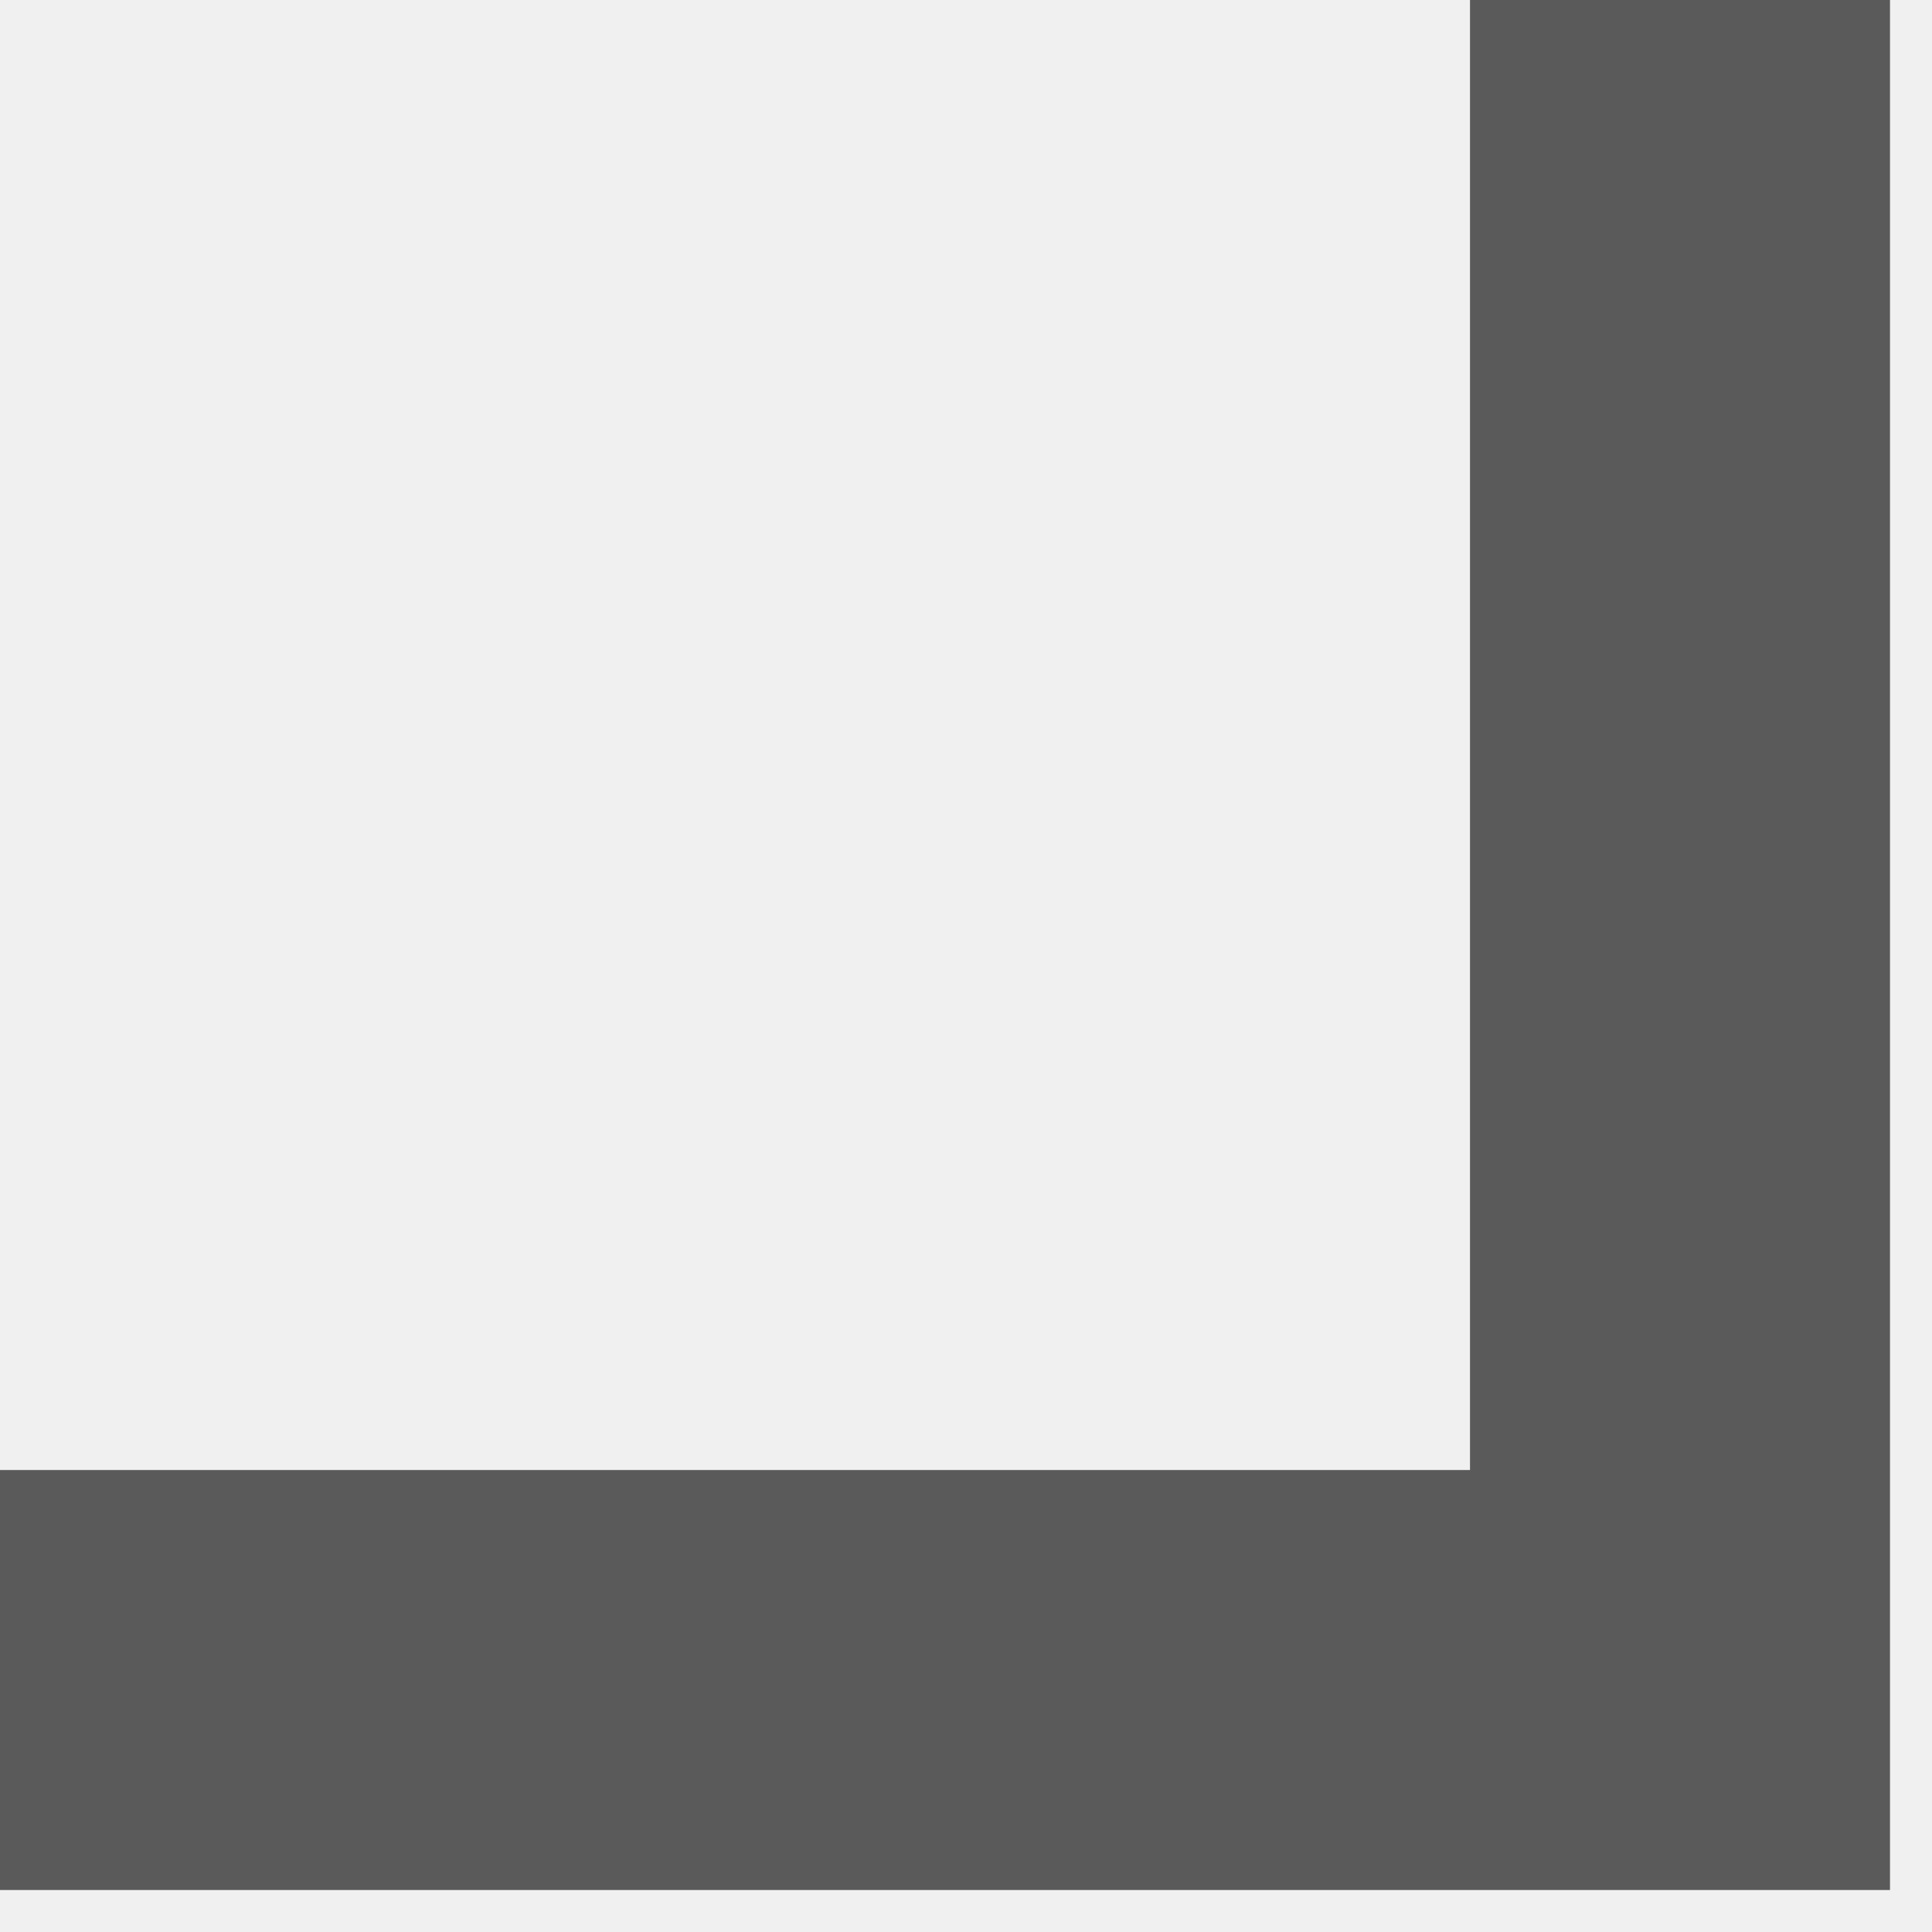
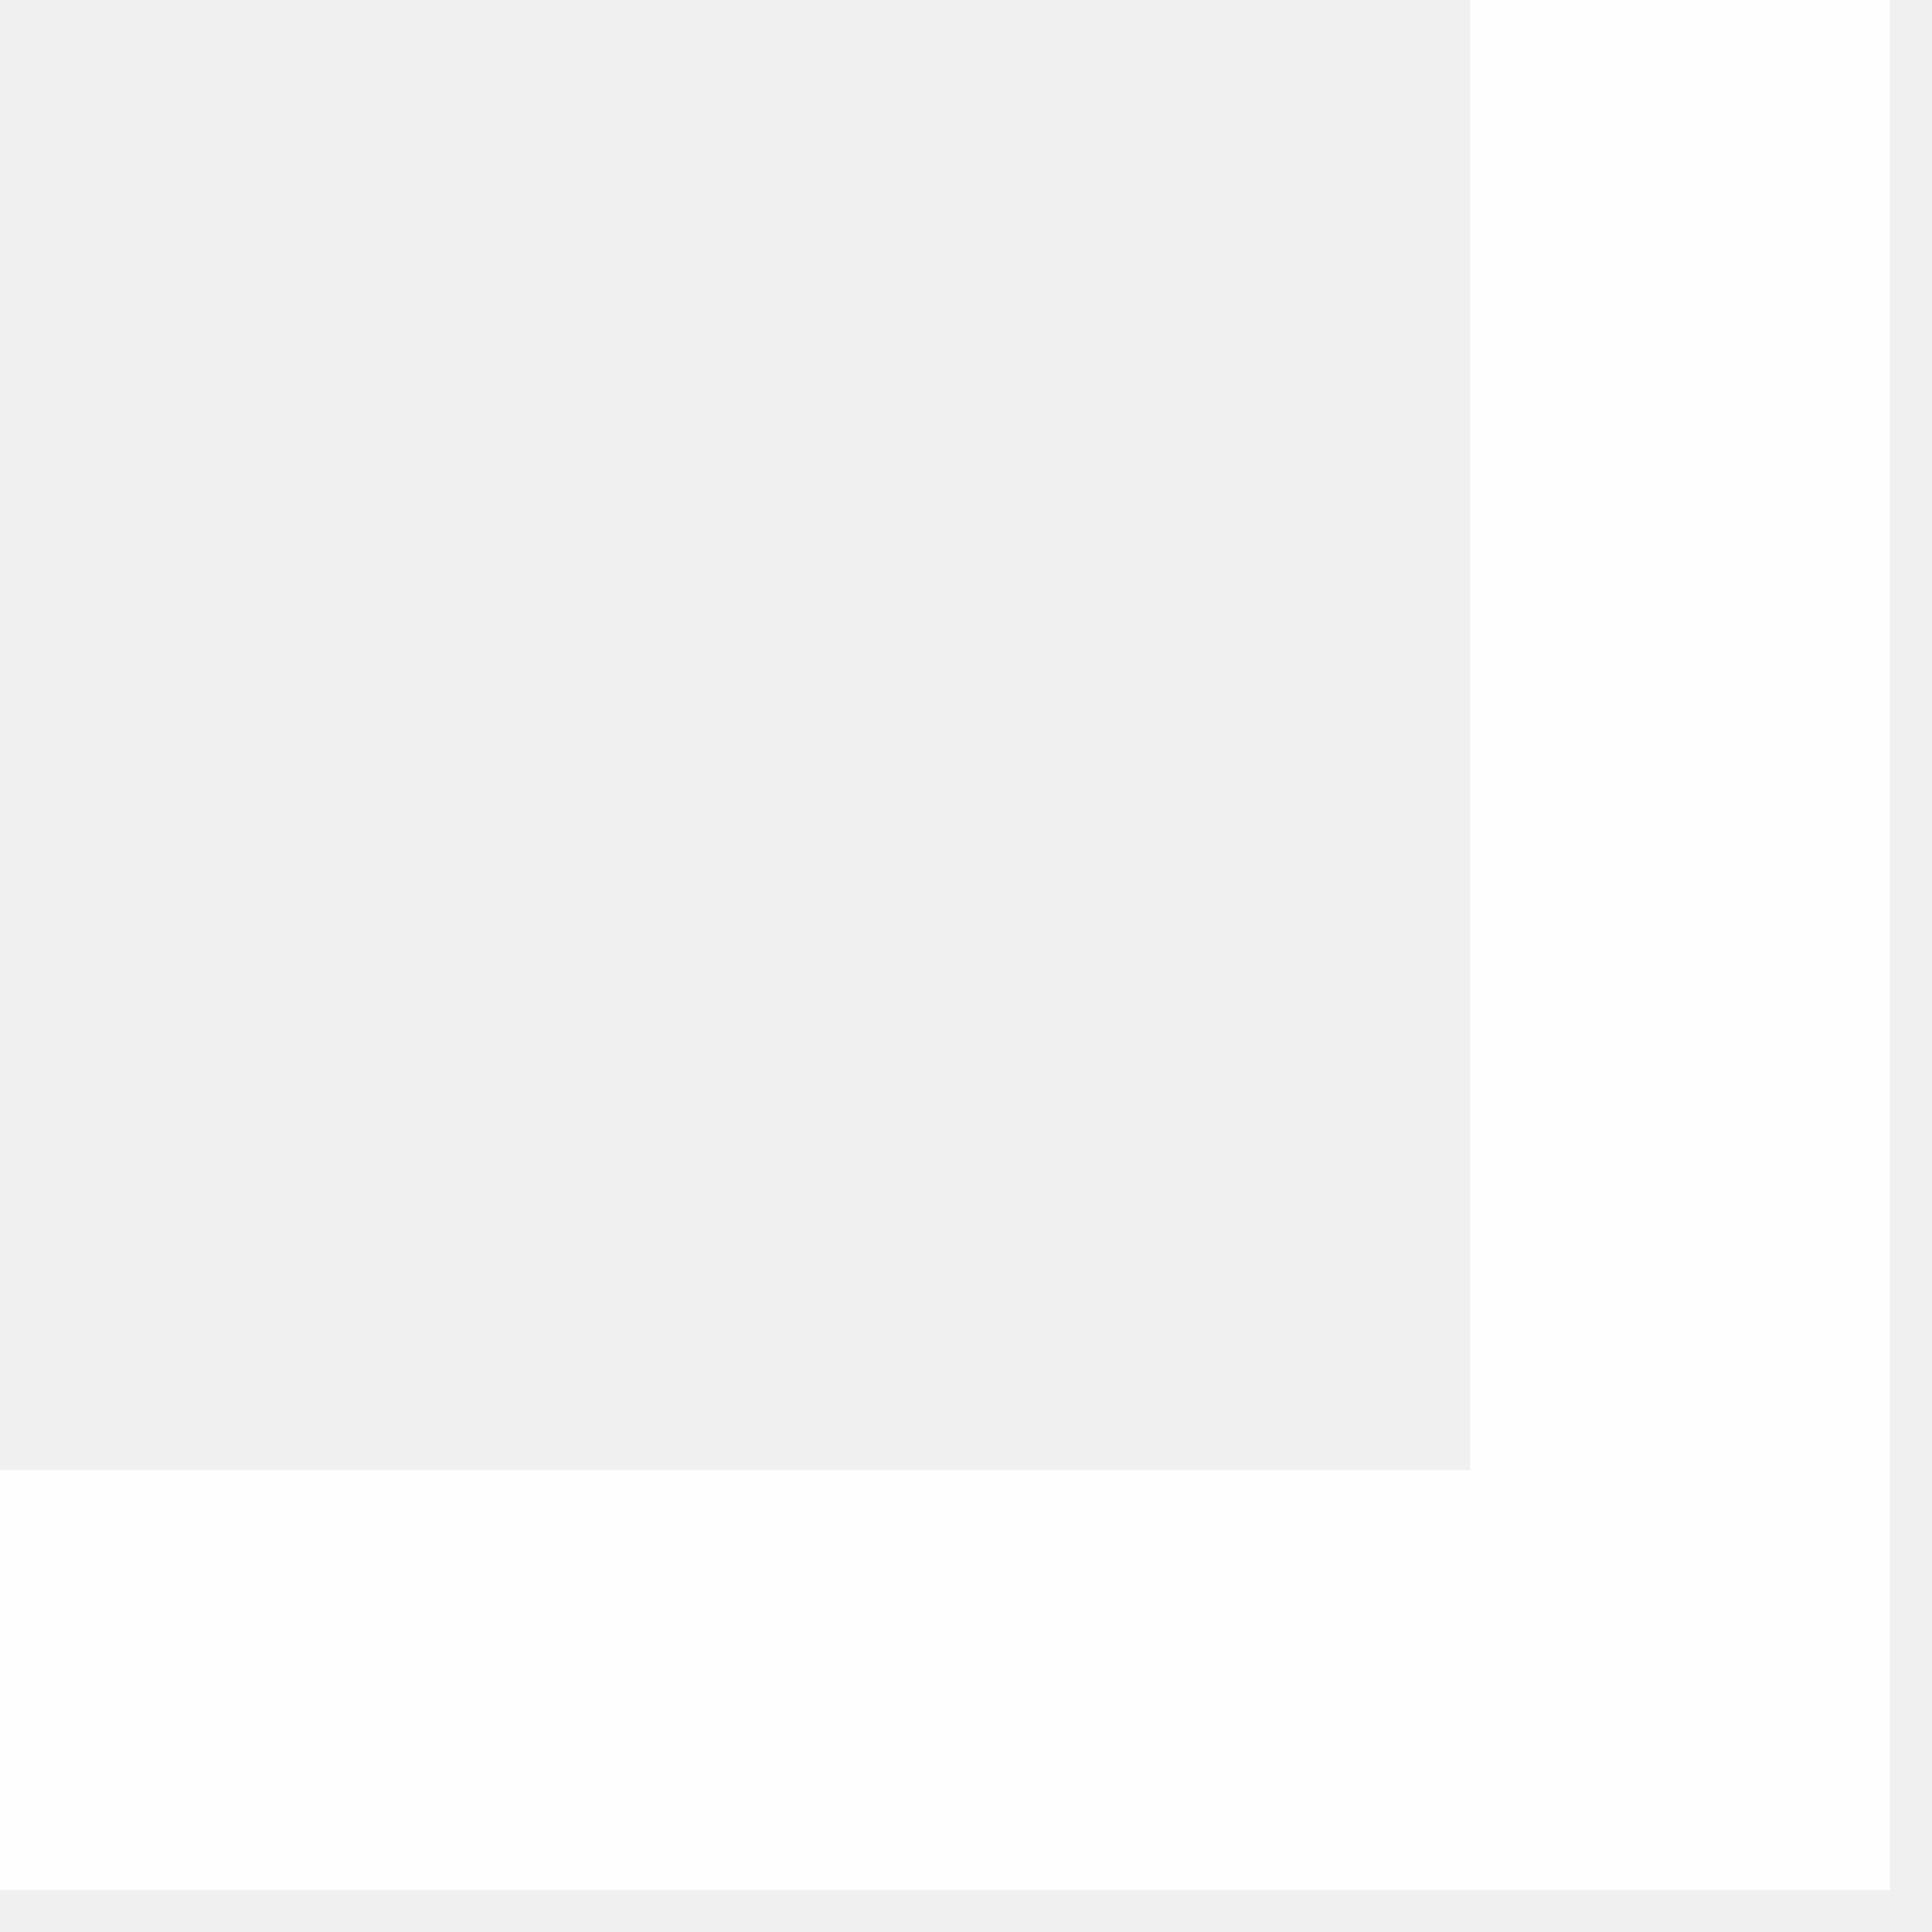
<svg xmlns="http://www.w3.org/2000/svg" version="1.1" width="23px" height="23px" style="shape-rendering:geometricPrecision; text-rendering:geometricPrecision; image-rendering:optimizeQuality; fill-rule:evenodd; clip-rule:evenodd">
  <g>
-     <path style="opacity:0.907" fill="#4b4b4b" d="M 17.5,-0.5 C 19.167,-0.5 20.833,-0.5 22.5,-0.5C 22.5,7.167 22.5,14.833 22.5,22.5C 14.833,22.5 7.167,22.5 -0.5,22.5C -0.5,20.833 -0.5,19.167 -0.5,17.5C 5.5,17.5 11.5,17.5 17.5,17.5C 17.5,11.5 17.5,5.5 17.5,-0.5 Z" />
+     <path style="opacity:0.907" fill="#fff" d="M 17.5,-0.5 C 19.167,-0.5 20.833,-0.5 22.5,-0.5C 22.5,7.167 22.5,14.833 22.5,22.5C 14.833,22.5 7.167,22.5 -0.5,22.5C -0.5,20.833 -0.5,19.167 -0.5,17.5C 5.5,17.5 11.5,17.5 17.5,17.5C 17.5,11.5 17.5,5.5 17.5,-0.5 Z" />
  </g>
</svg>
